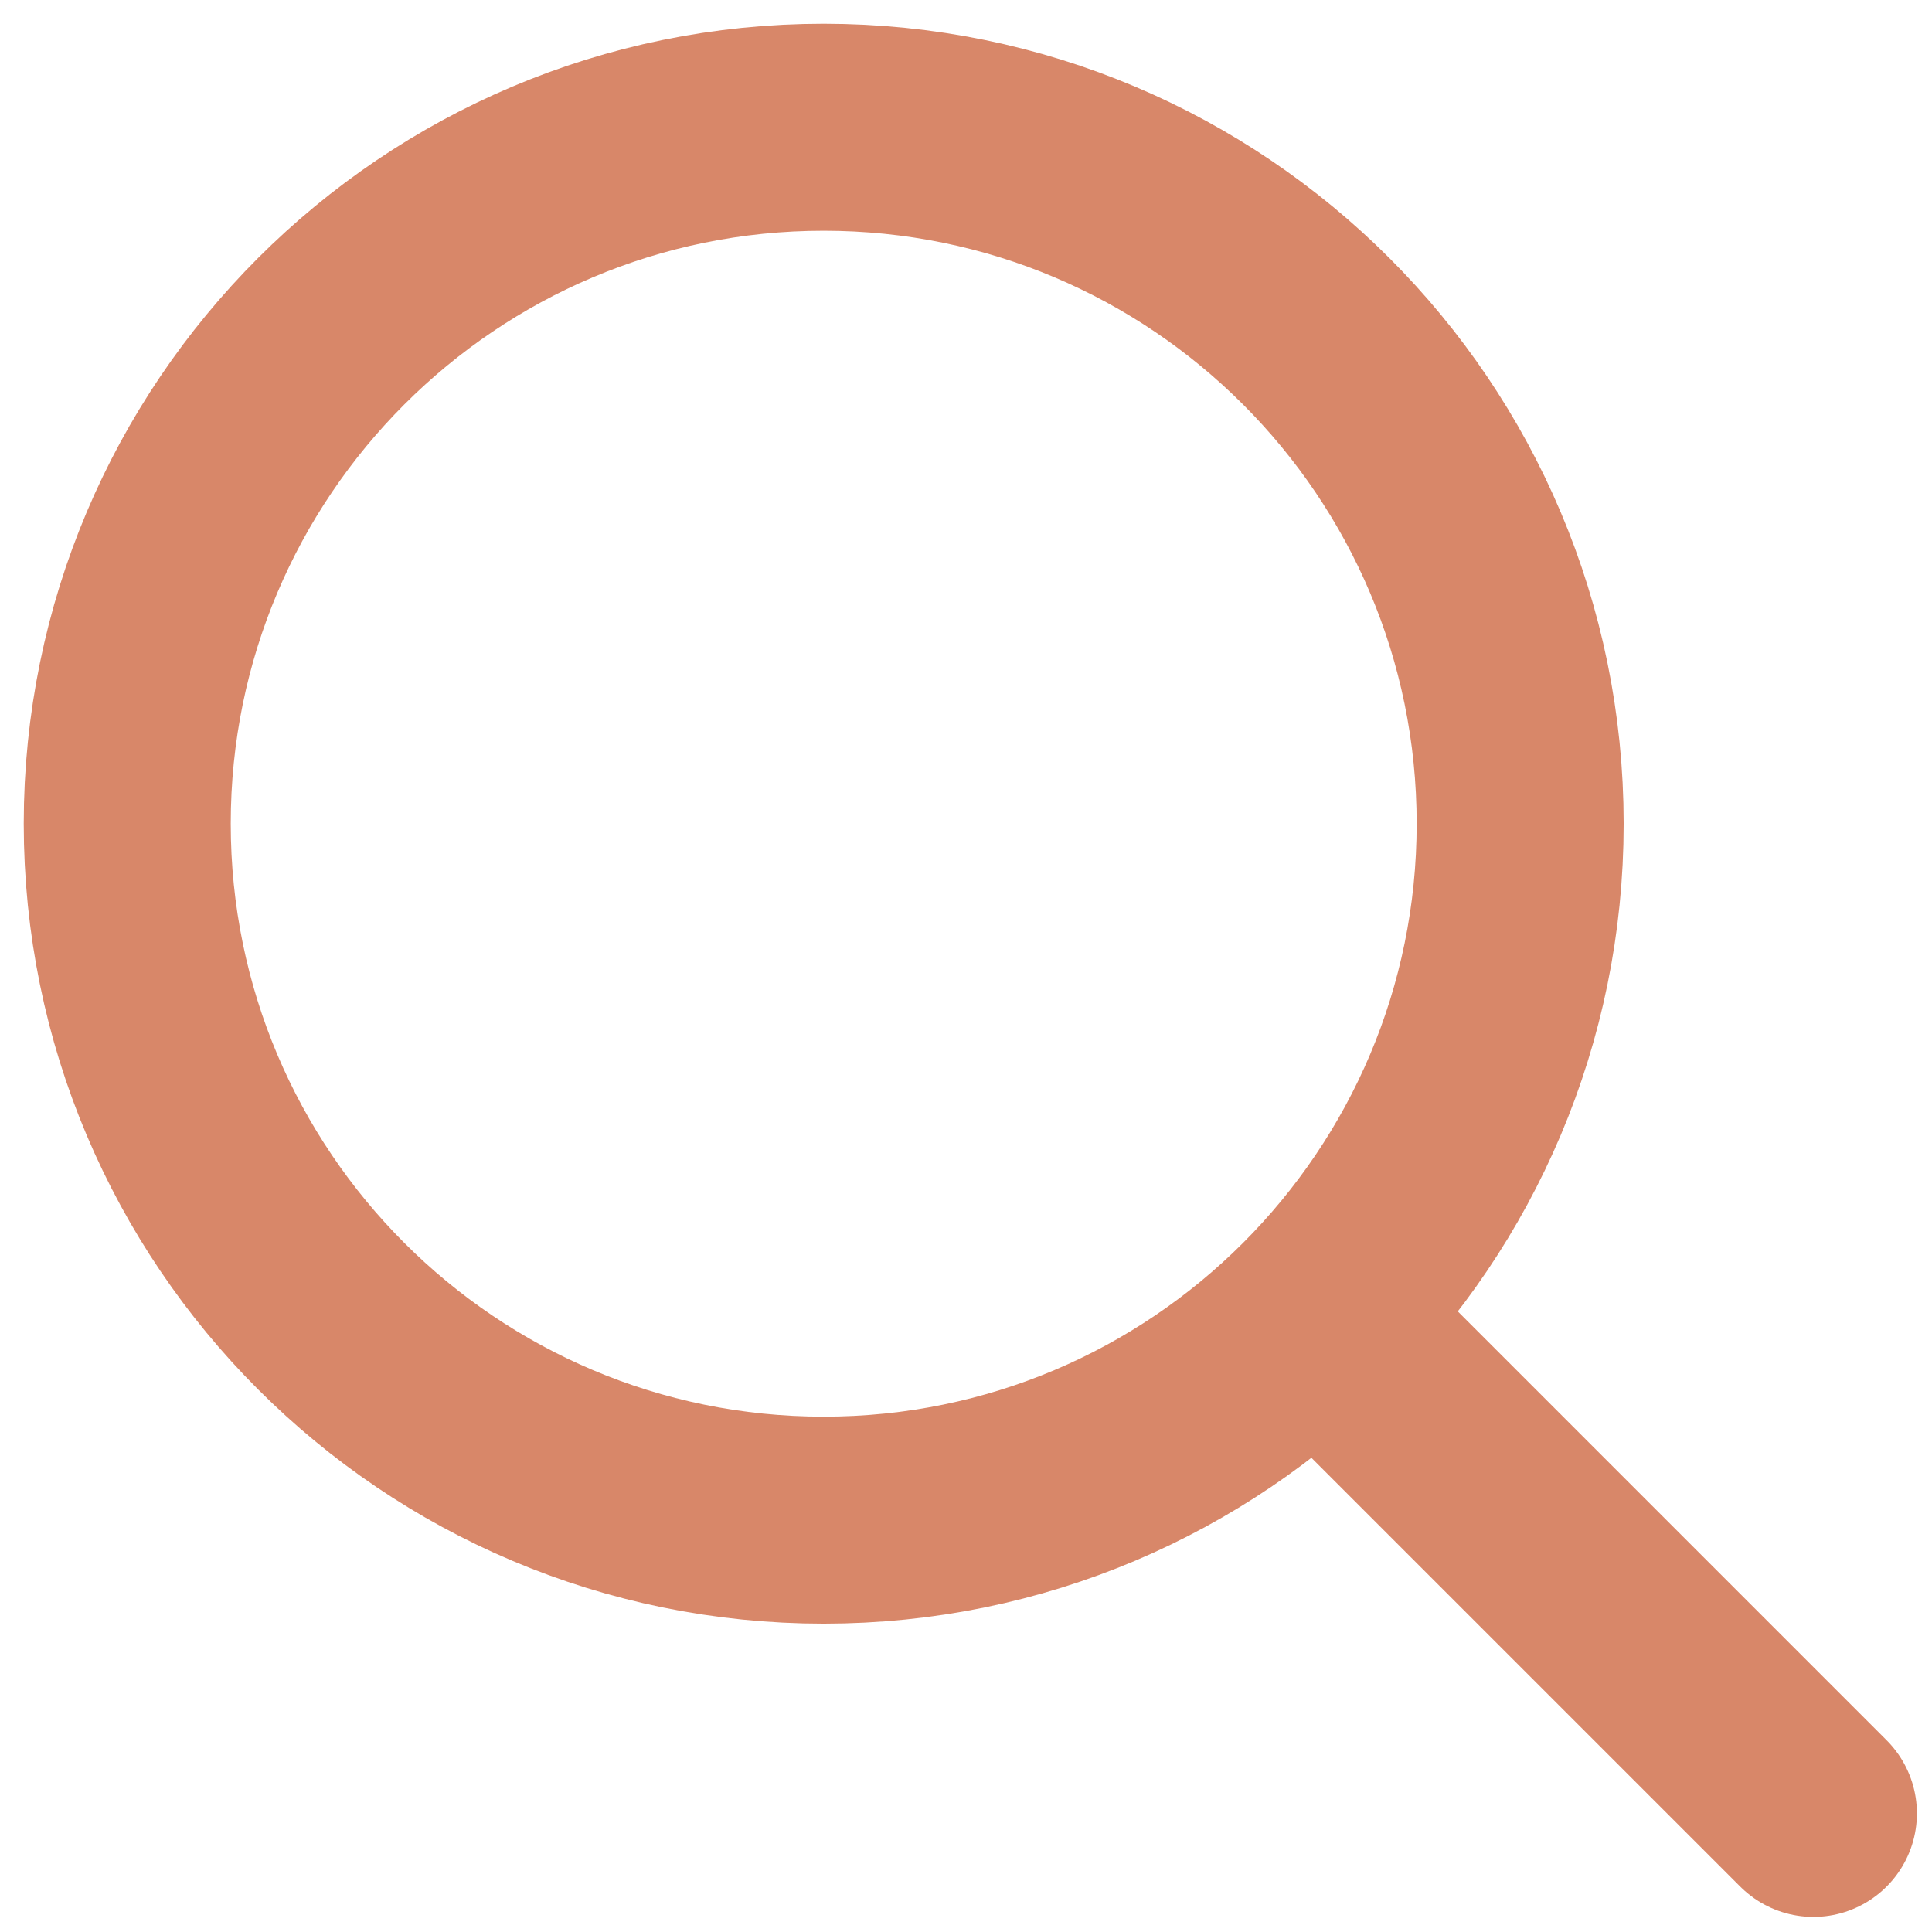
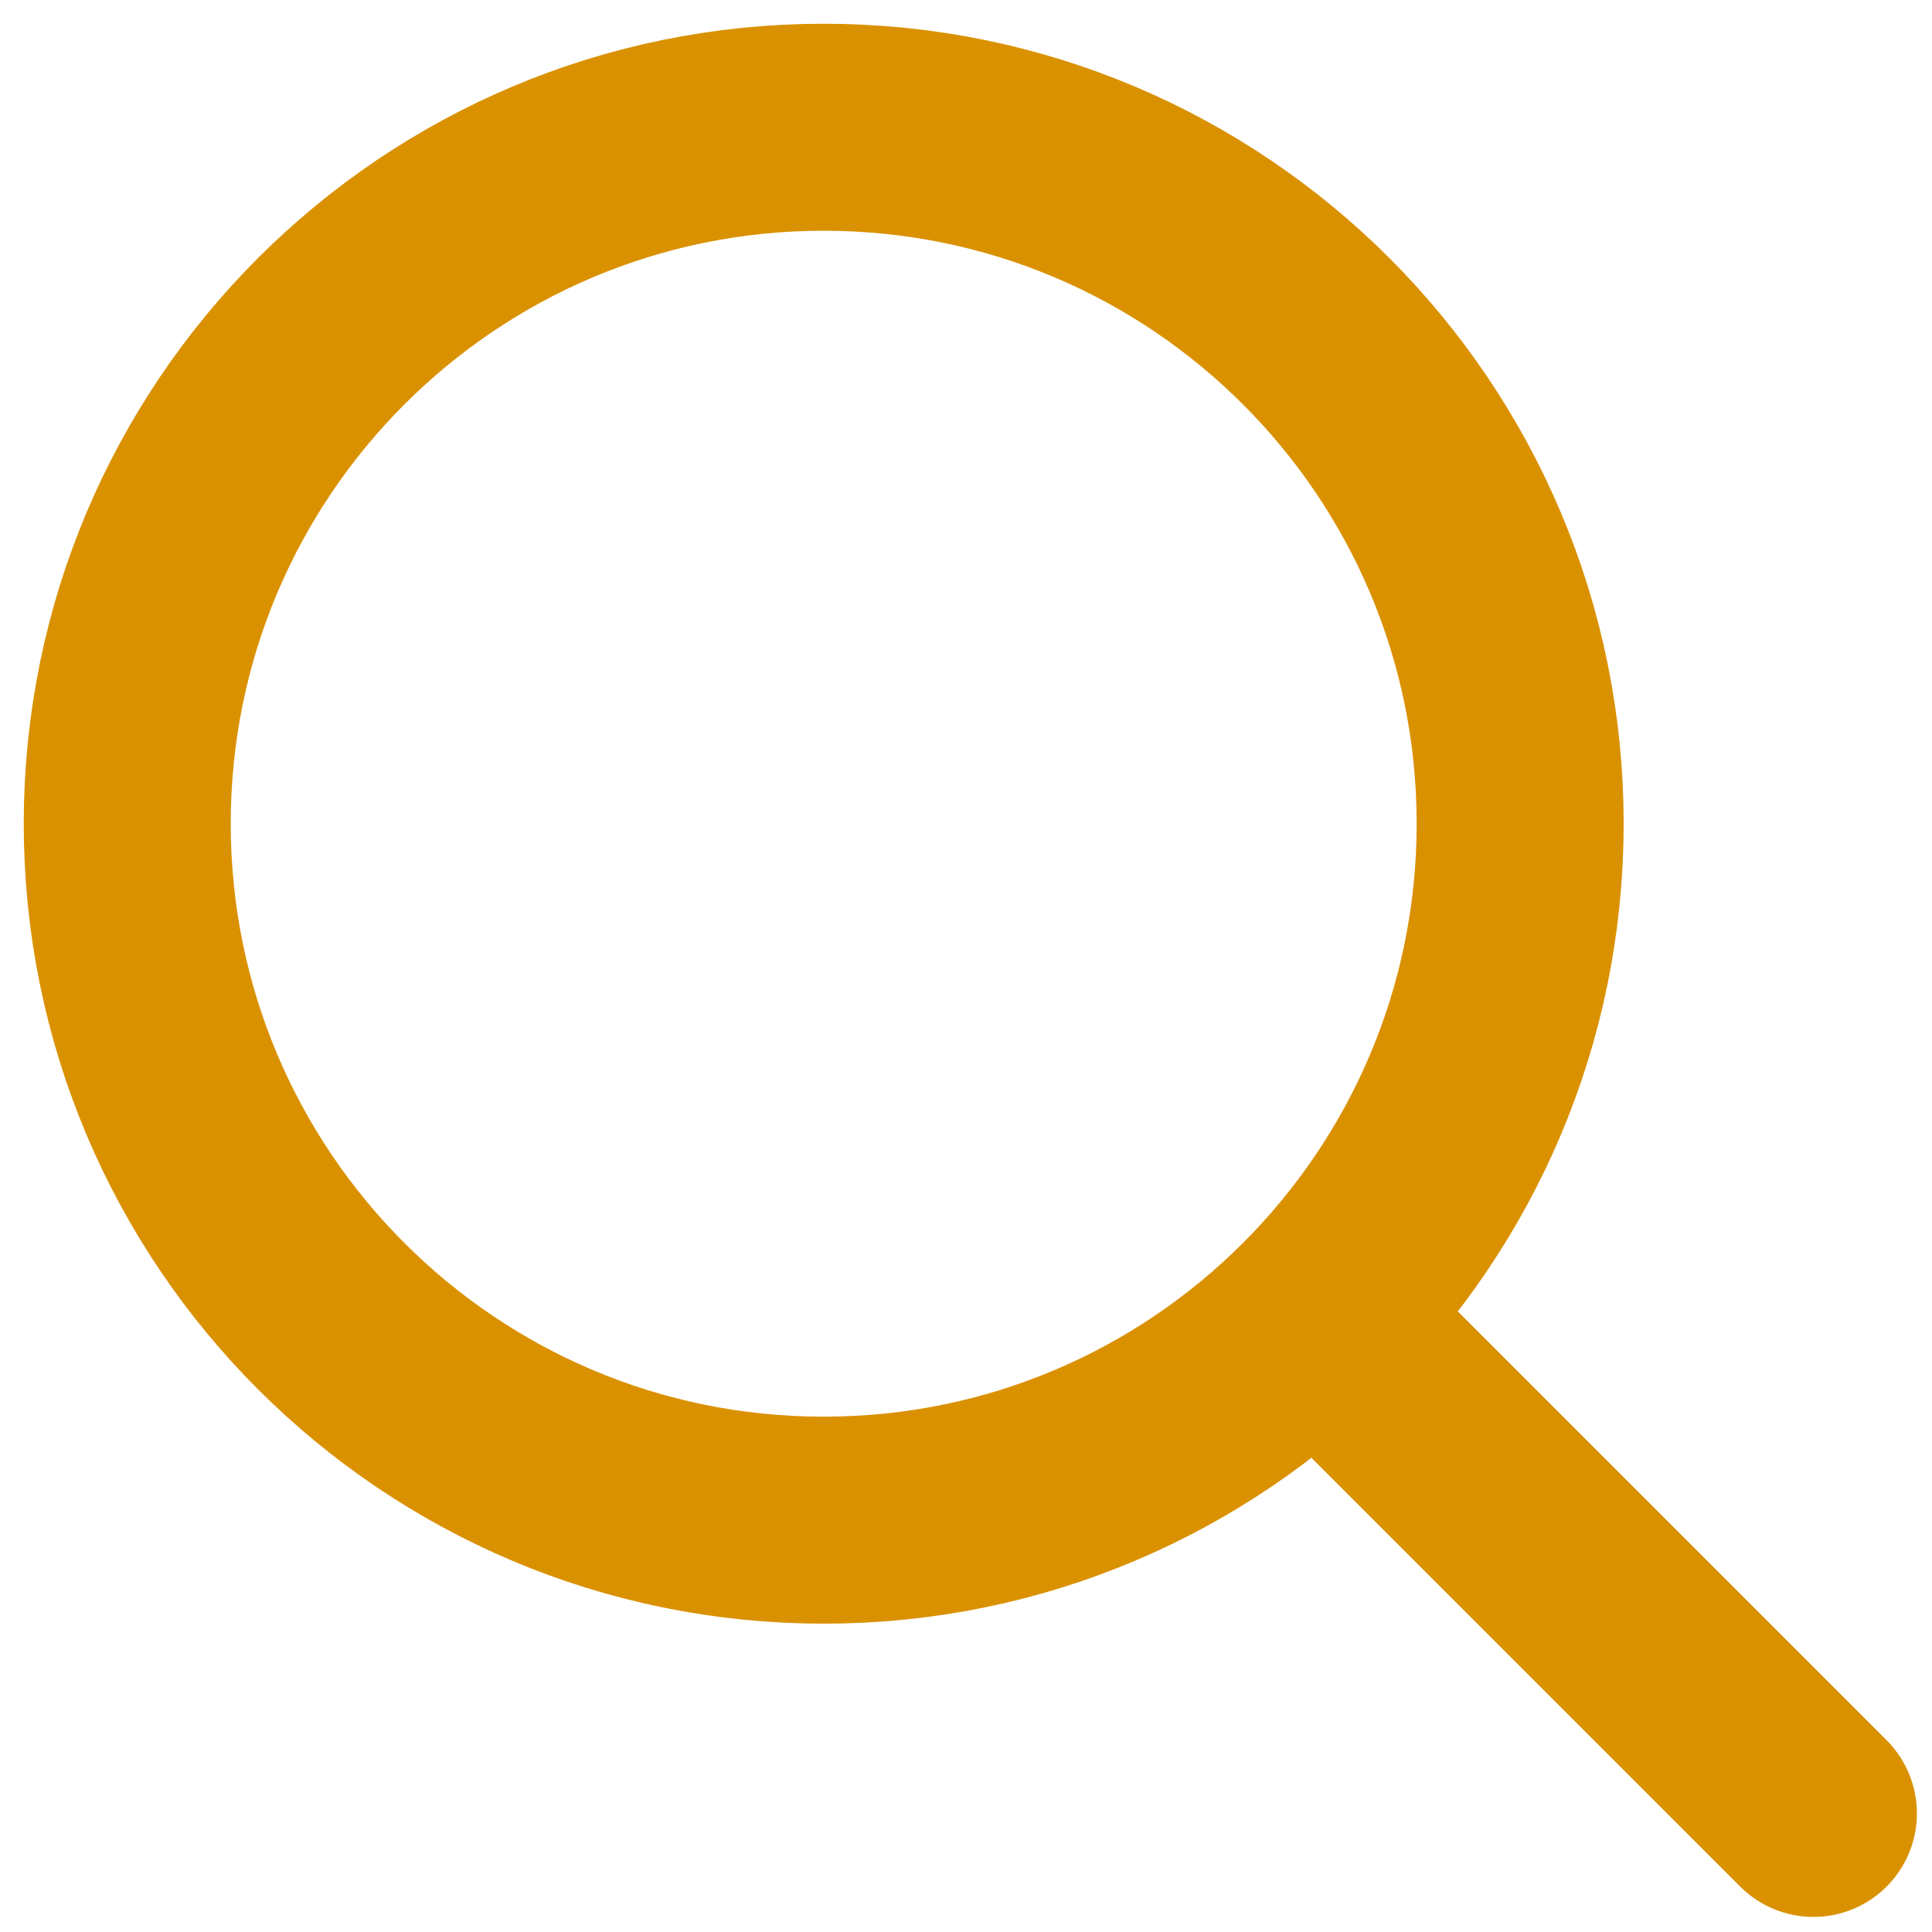
<svg xmlns="http://www.w3.org/2000/svg" width="42" height="42" viewBox="0 0 42 42" fill="none">
-   <path d="M29.859 29.859L39.422 39.422" stroke="#D88769" stroke-width="4.5" stroke-linecap="round" stroke-linejoin="round" />
-   <path d="M17.906 33.047C26.268 33.047 33.047 26.268 33.047 17.906C33.047 9.544 26.268 2.766 17.906 2.766C9.544 2.766 2.766 9.544 2.766 17.906C2.766 26.268 9.544 33.047 17.906 33.047Z" stroke="#D88769" stroke-width="4.5" stroke-linecap="round" stroke-linejoin="round" />
+   <path d="M29.859 29.859L39.422 39.422" stroke="#DA9100" stroke-width="4.5" stroke-linecap="round" stroke-linejoin="round" />
+   <path d="M17.906 33.047C26.268 33.047 33.047 26.268 33.047 17.906C33.047 9.544 26.268 2.766 17.906 2.766C9.544 2.766 2.766 9.544 2.766 17.906C2.766 26.268 9.544 33.047 17.906 33.047Z" stroke="#DA9100" stroke-width="4.5" stroke-linecap="round" stroke-linejoin="round" />
</svg>
